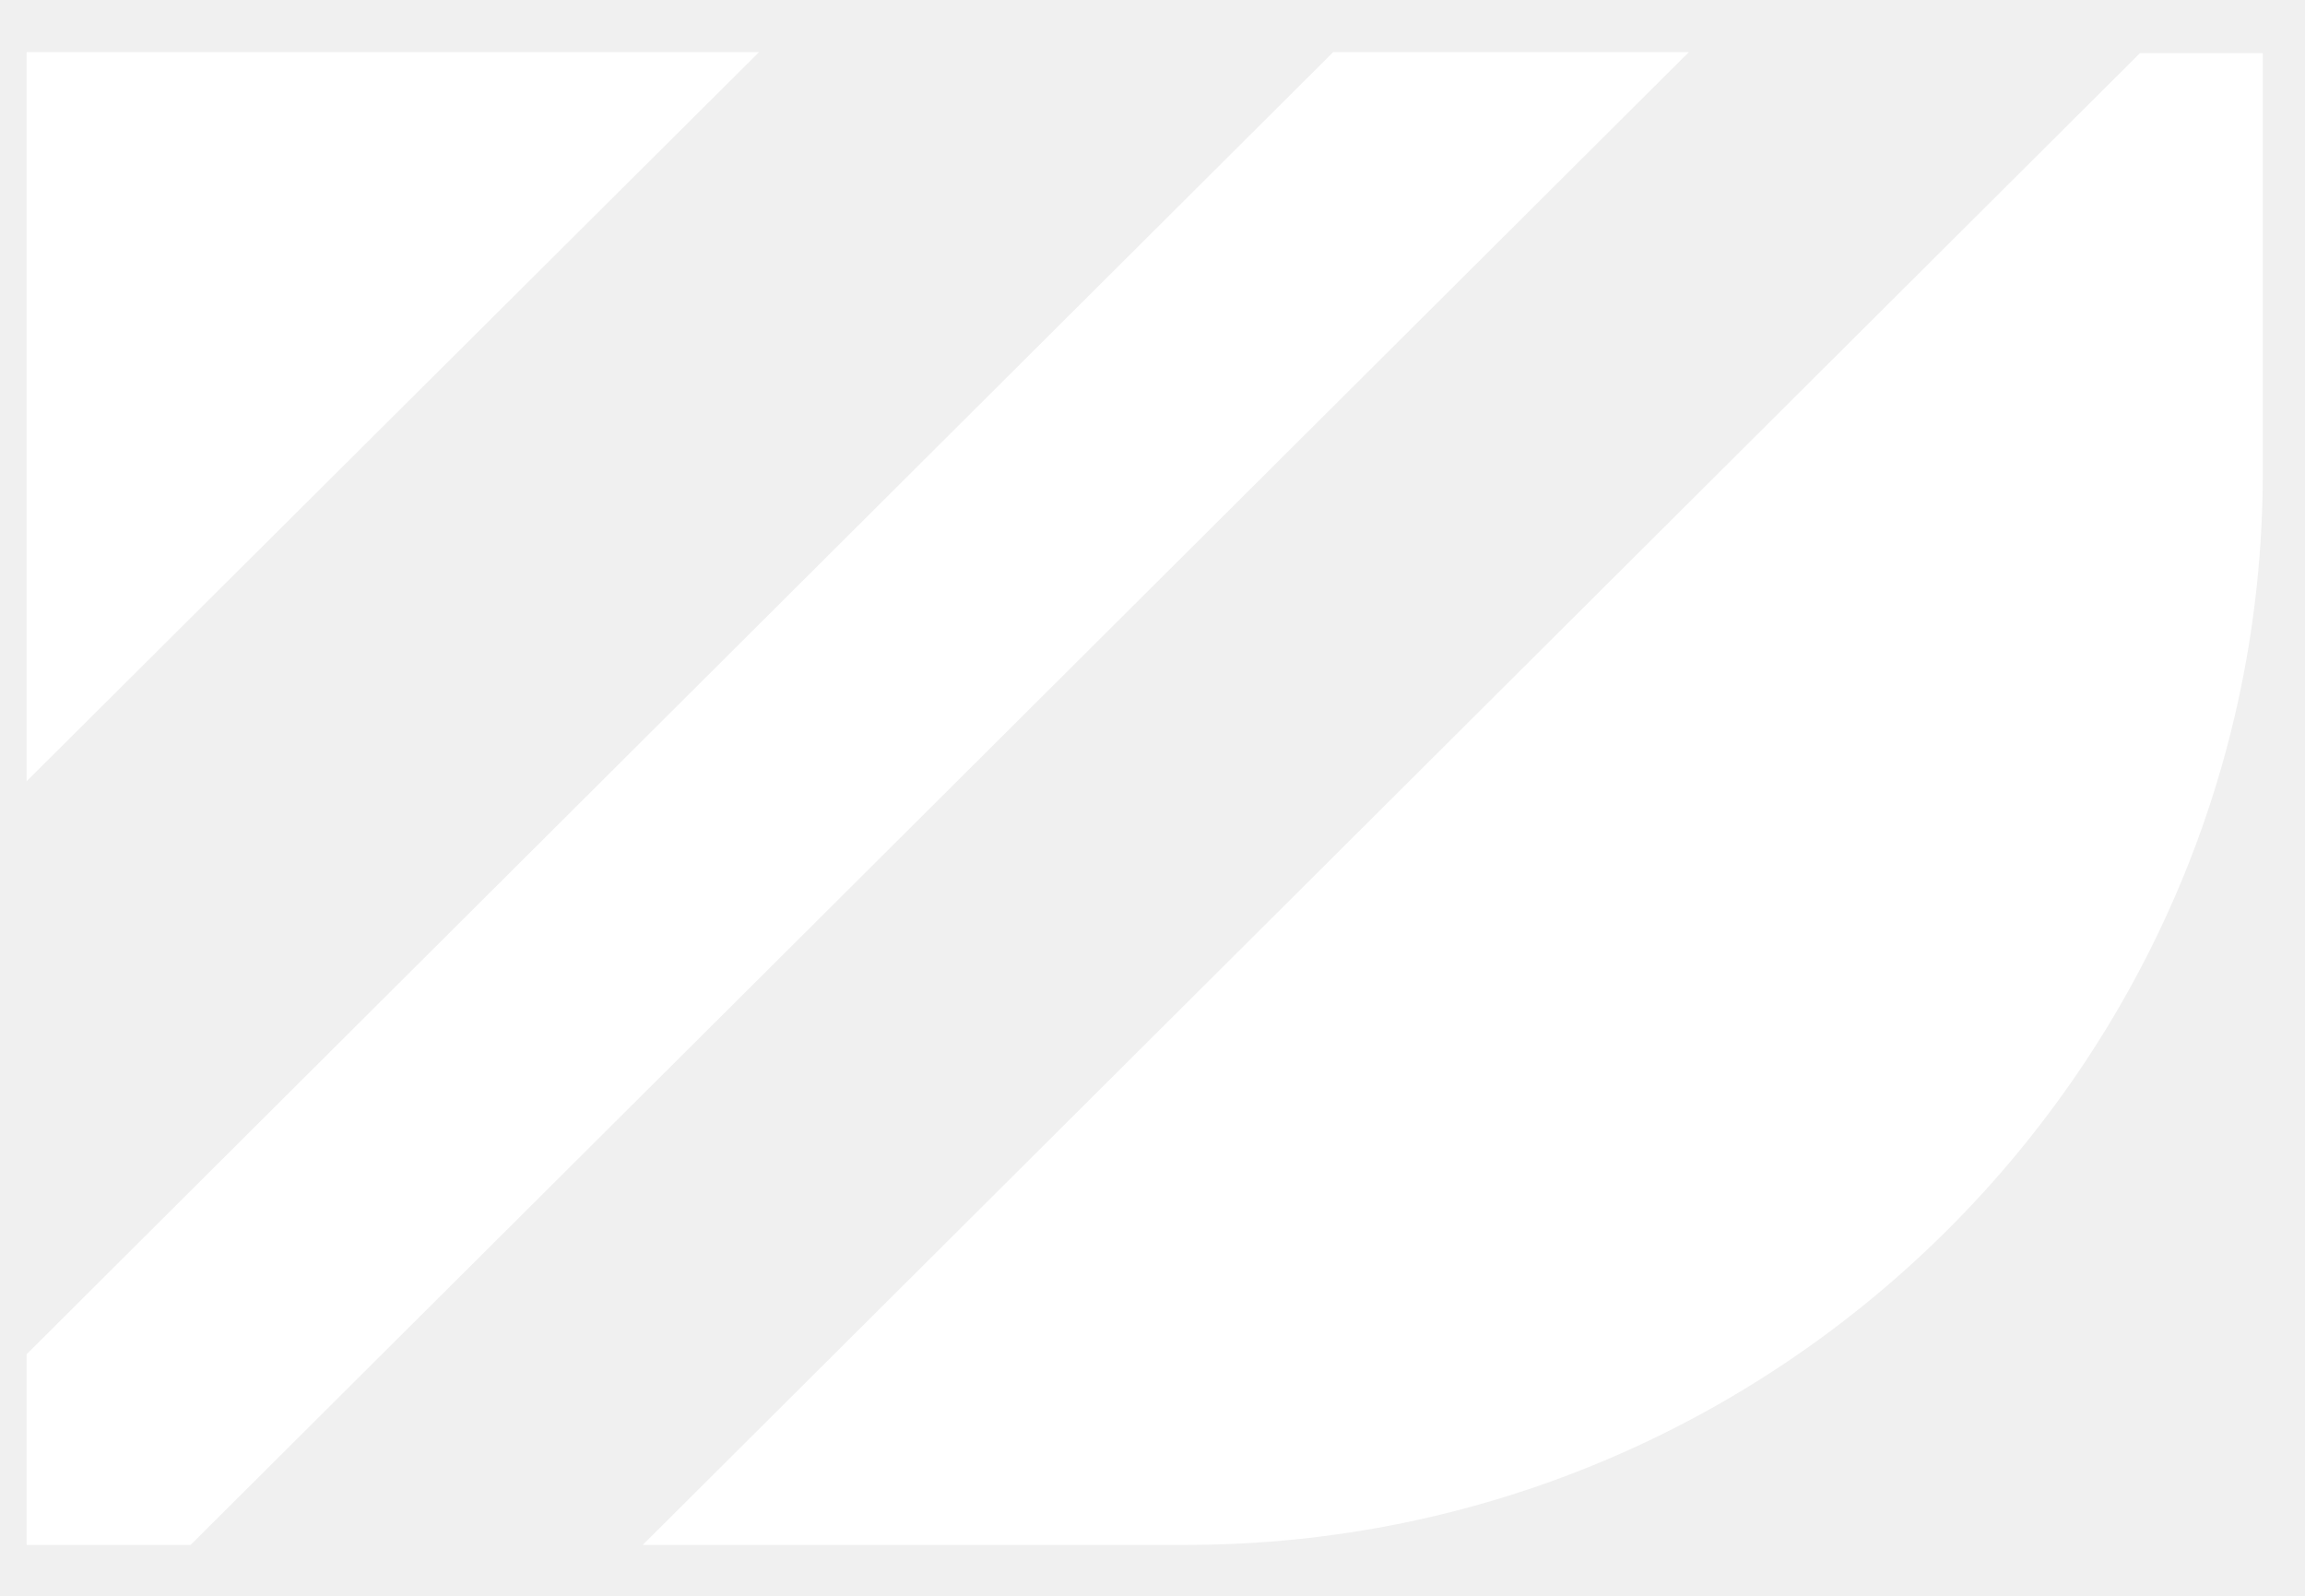
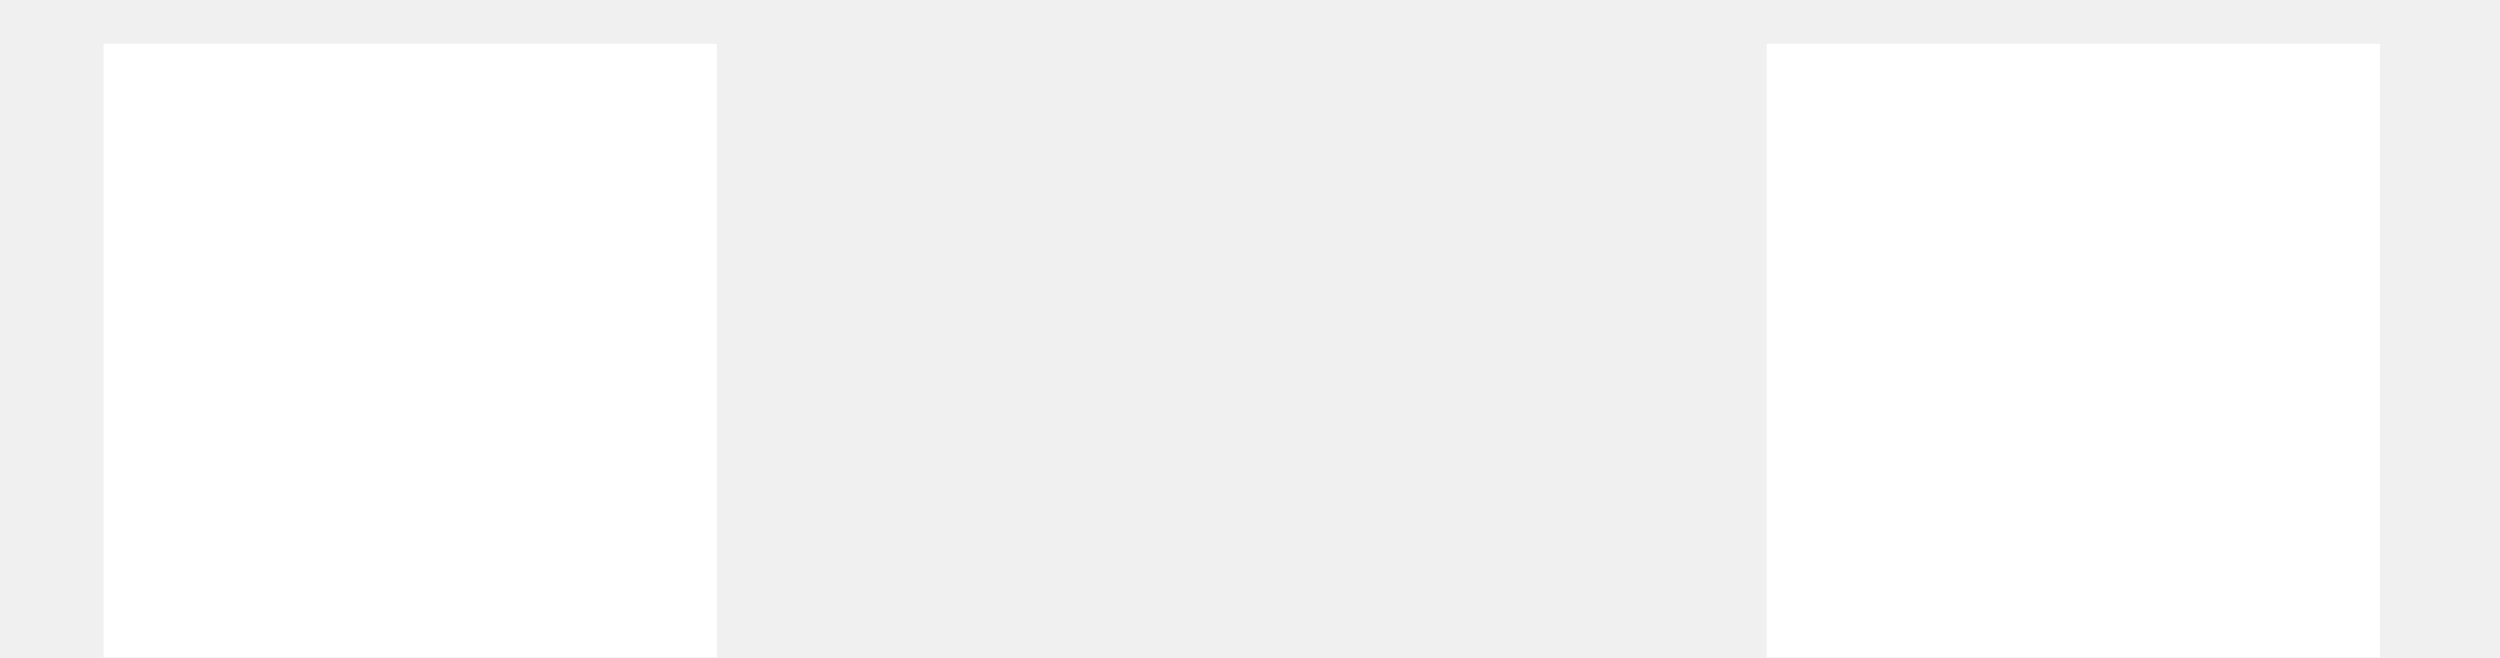
- <svg xmlns="http://www.w3.org/2000/svg" version="1.1" width="13px" height="9px">
-   <g transform="matrix(1 0 0 1 -2058 -557 )">
-     <path d="M 4.281 0.294  L 0.15 0.294  L 0.15 4.406  L 4.281 0.294  Z M 9.525 0.294  L 7.519 0.294  L 0.15 7.638  L 0.15 8.713  L 1.075 8.713  L 9.525 0.294  Z M 12.069 0.3  L 3.625 8.713  L 6.688 8.713  C 10.037 8.713  12.762 6  12.762 2.663  L 12.762 0.3  L 12.069 0.3  Z " fill-rule="nonzero" fill="#ffffff" stroke="none" transform="matrix(1 0 0 1 2058 557 )" />
+ <svg xmlns="http://www.w3.org/2000/svg" version="1.1" width="19px" height="5px">
+   <g transform="matrix(1 0 0 1 -2068 -205 )">
+     <path d="M 0.787 4.995  L 0.787 0.333  L 5.448 0.333  L 5.448 4.995  L 0.787 4.995  Z M 13.427 4.995  L 13.427 0.333  L 18.088 0.333  L 18.088 4.995  L 13.427 4.995  Z " fill-rule="nonzero" fill="#ffffff" stroke="none" transform="matrix(1 0 0 1 2068 205 )" />
  </g>
</svg>
